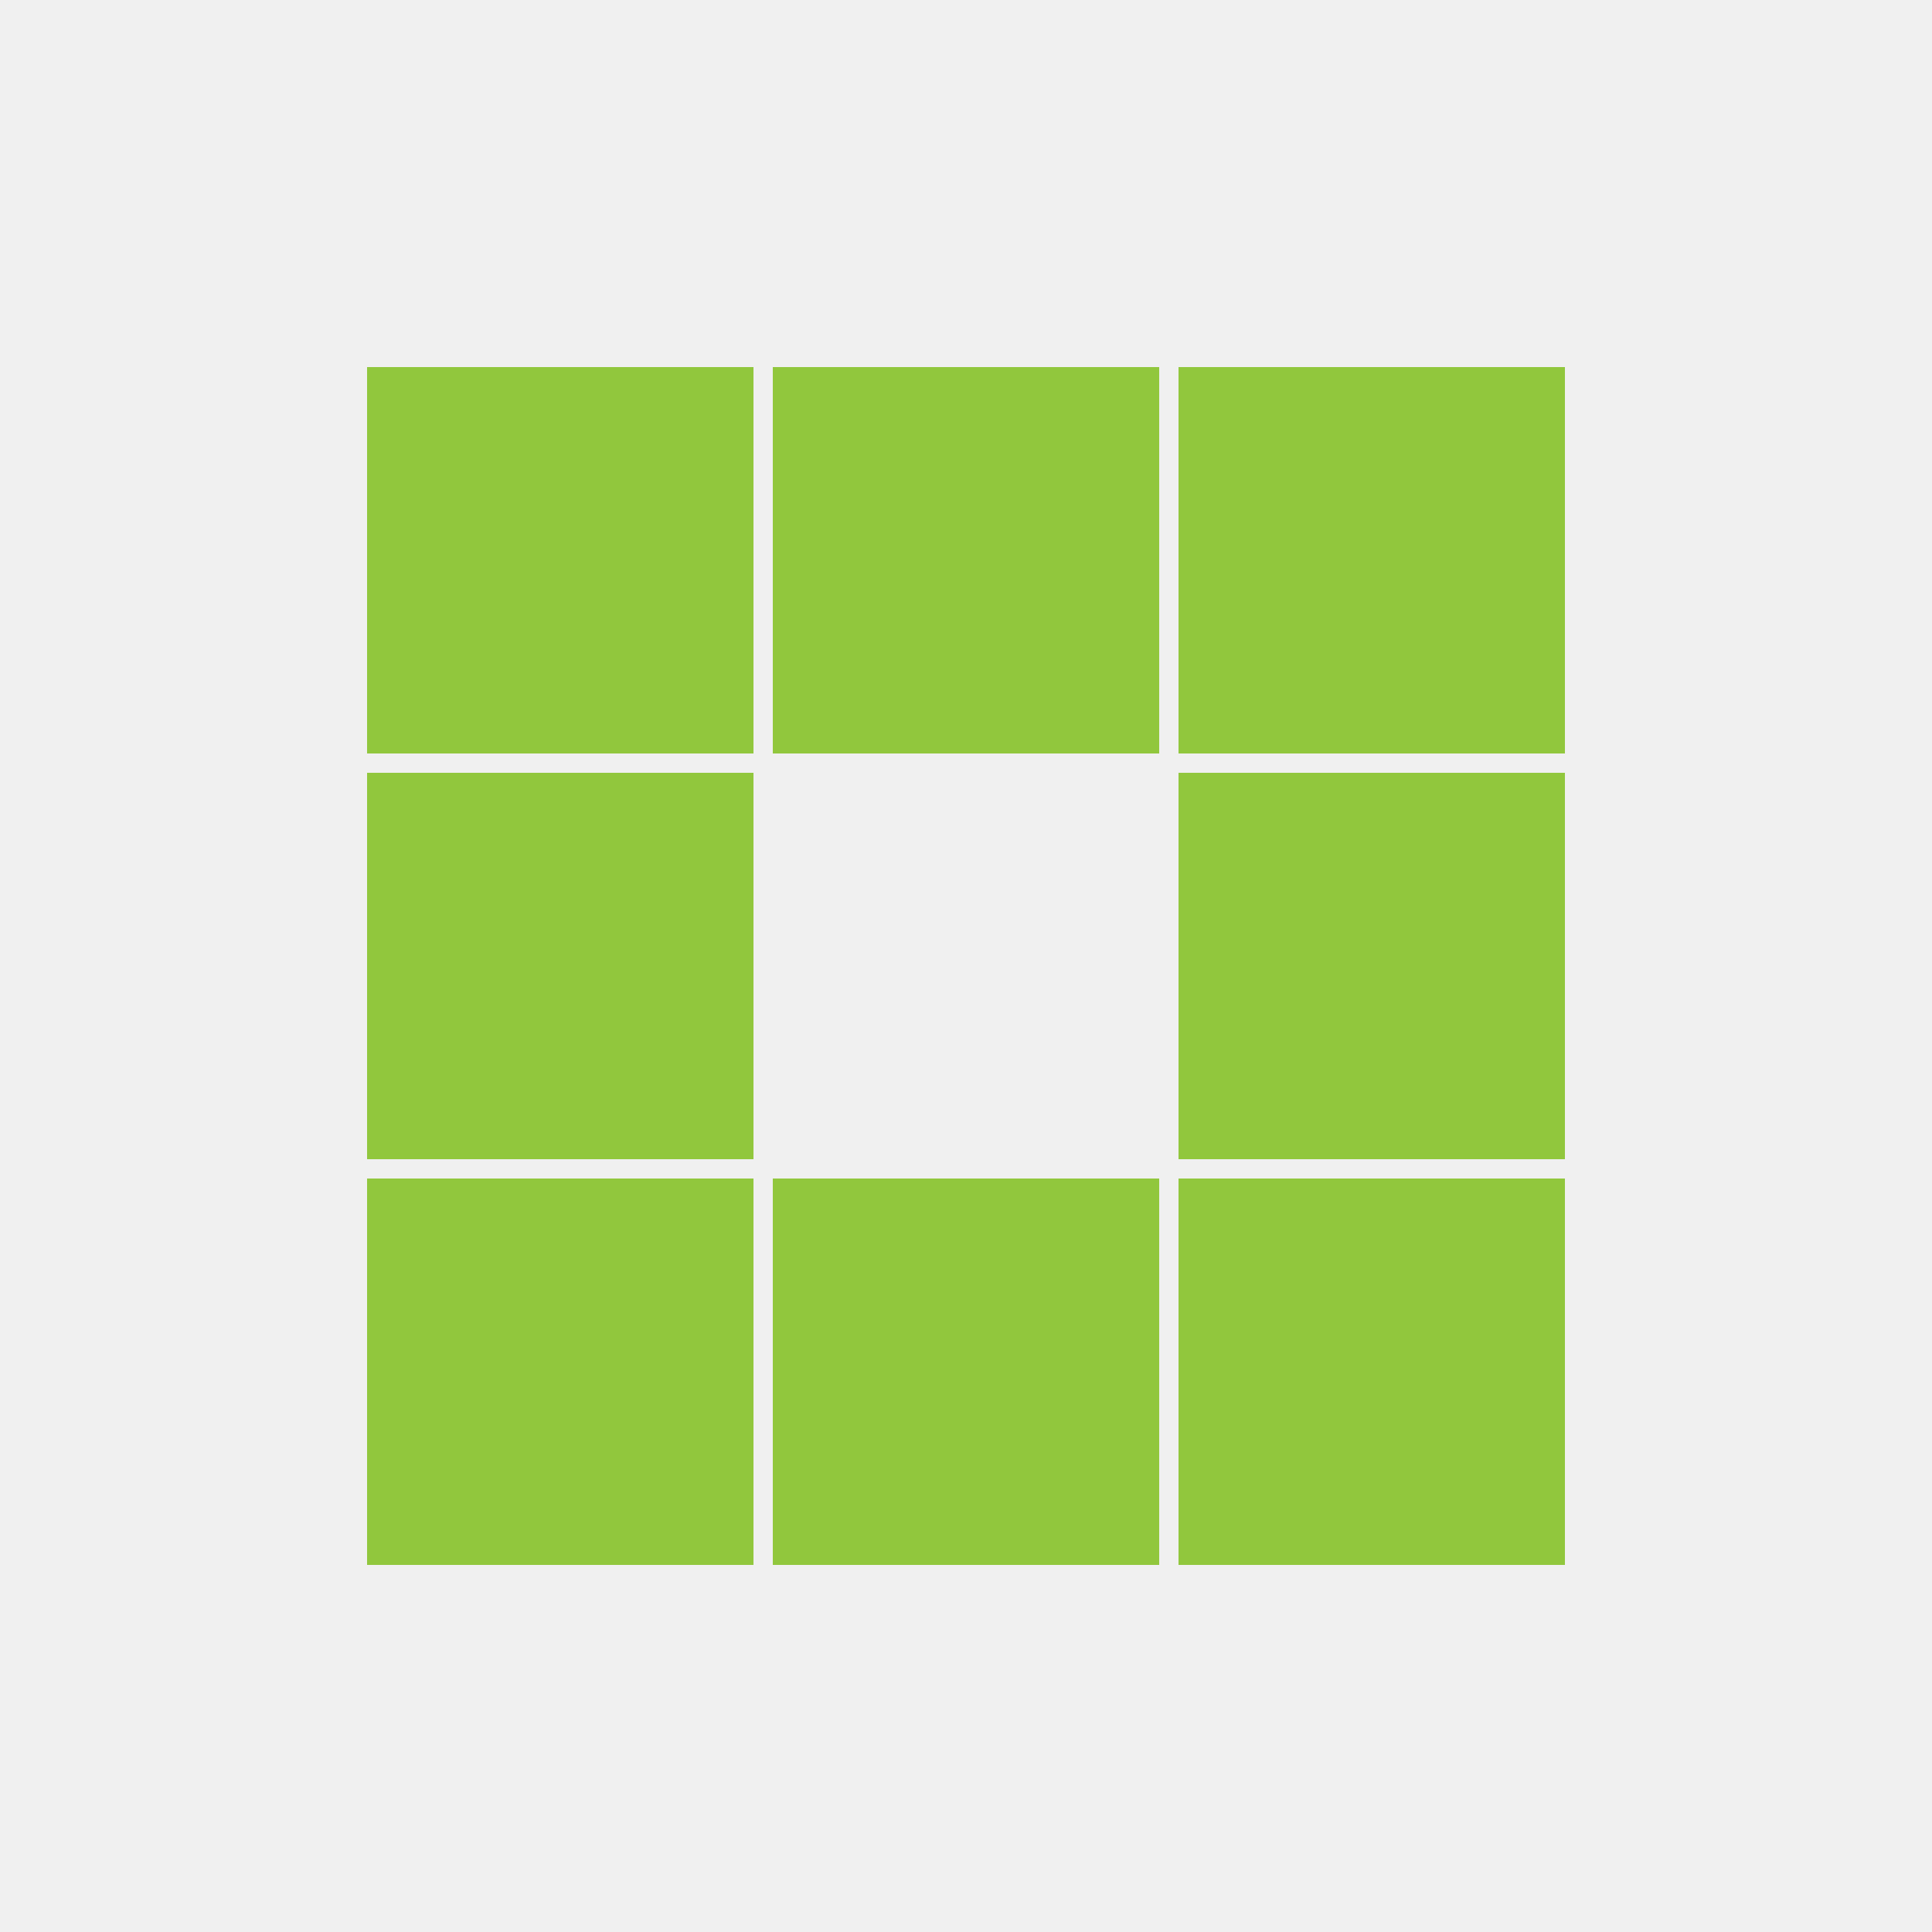
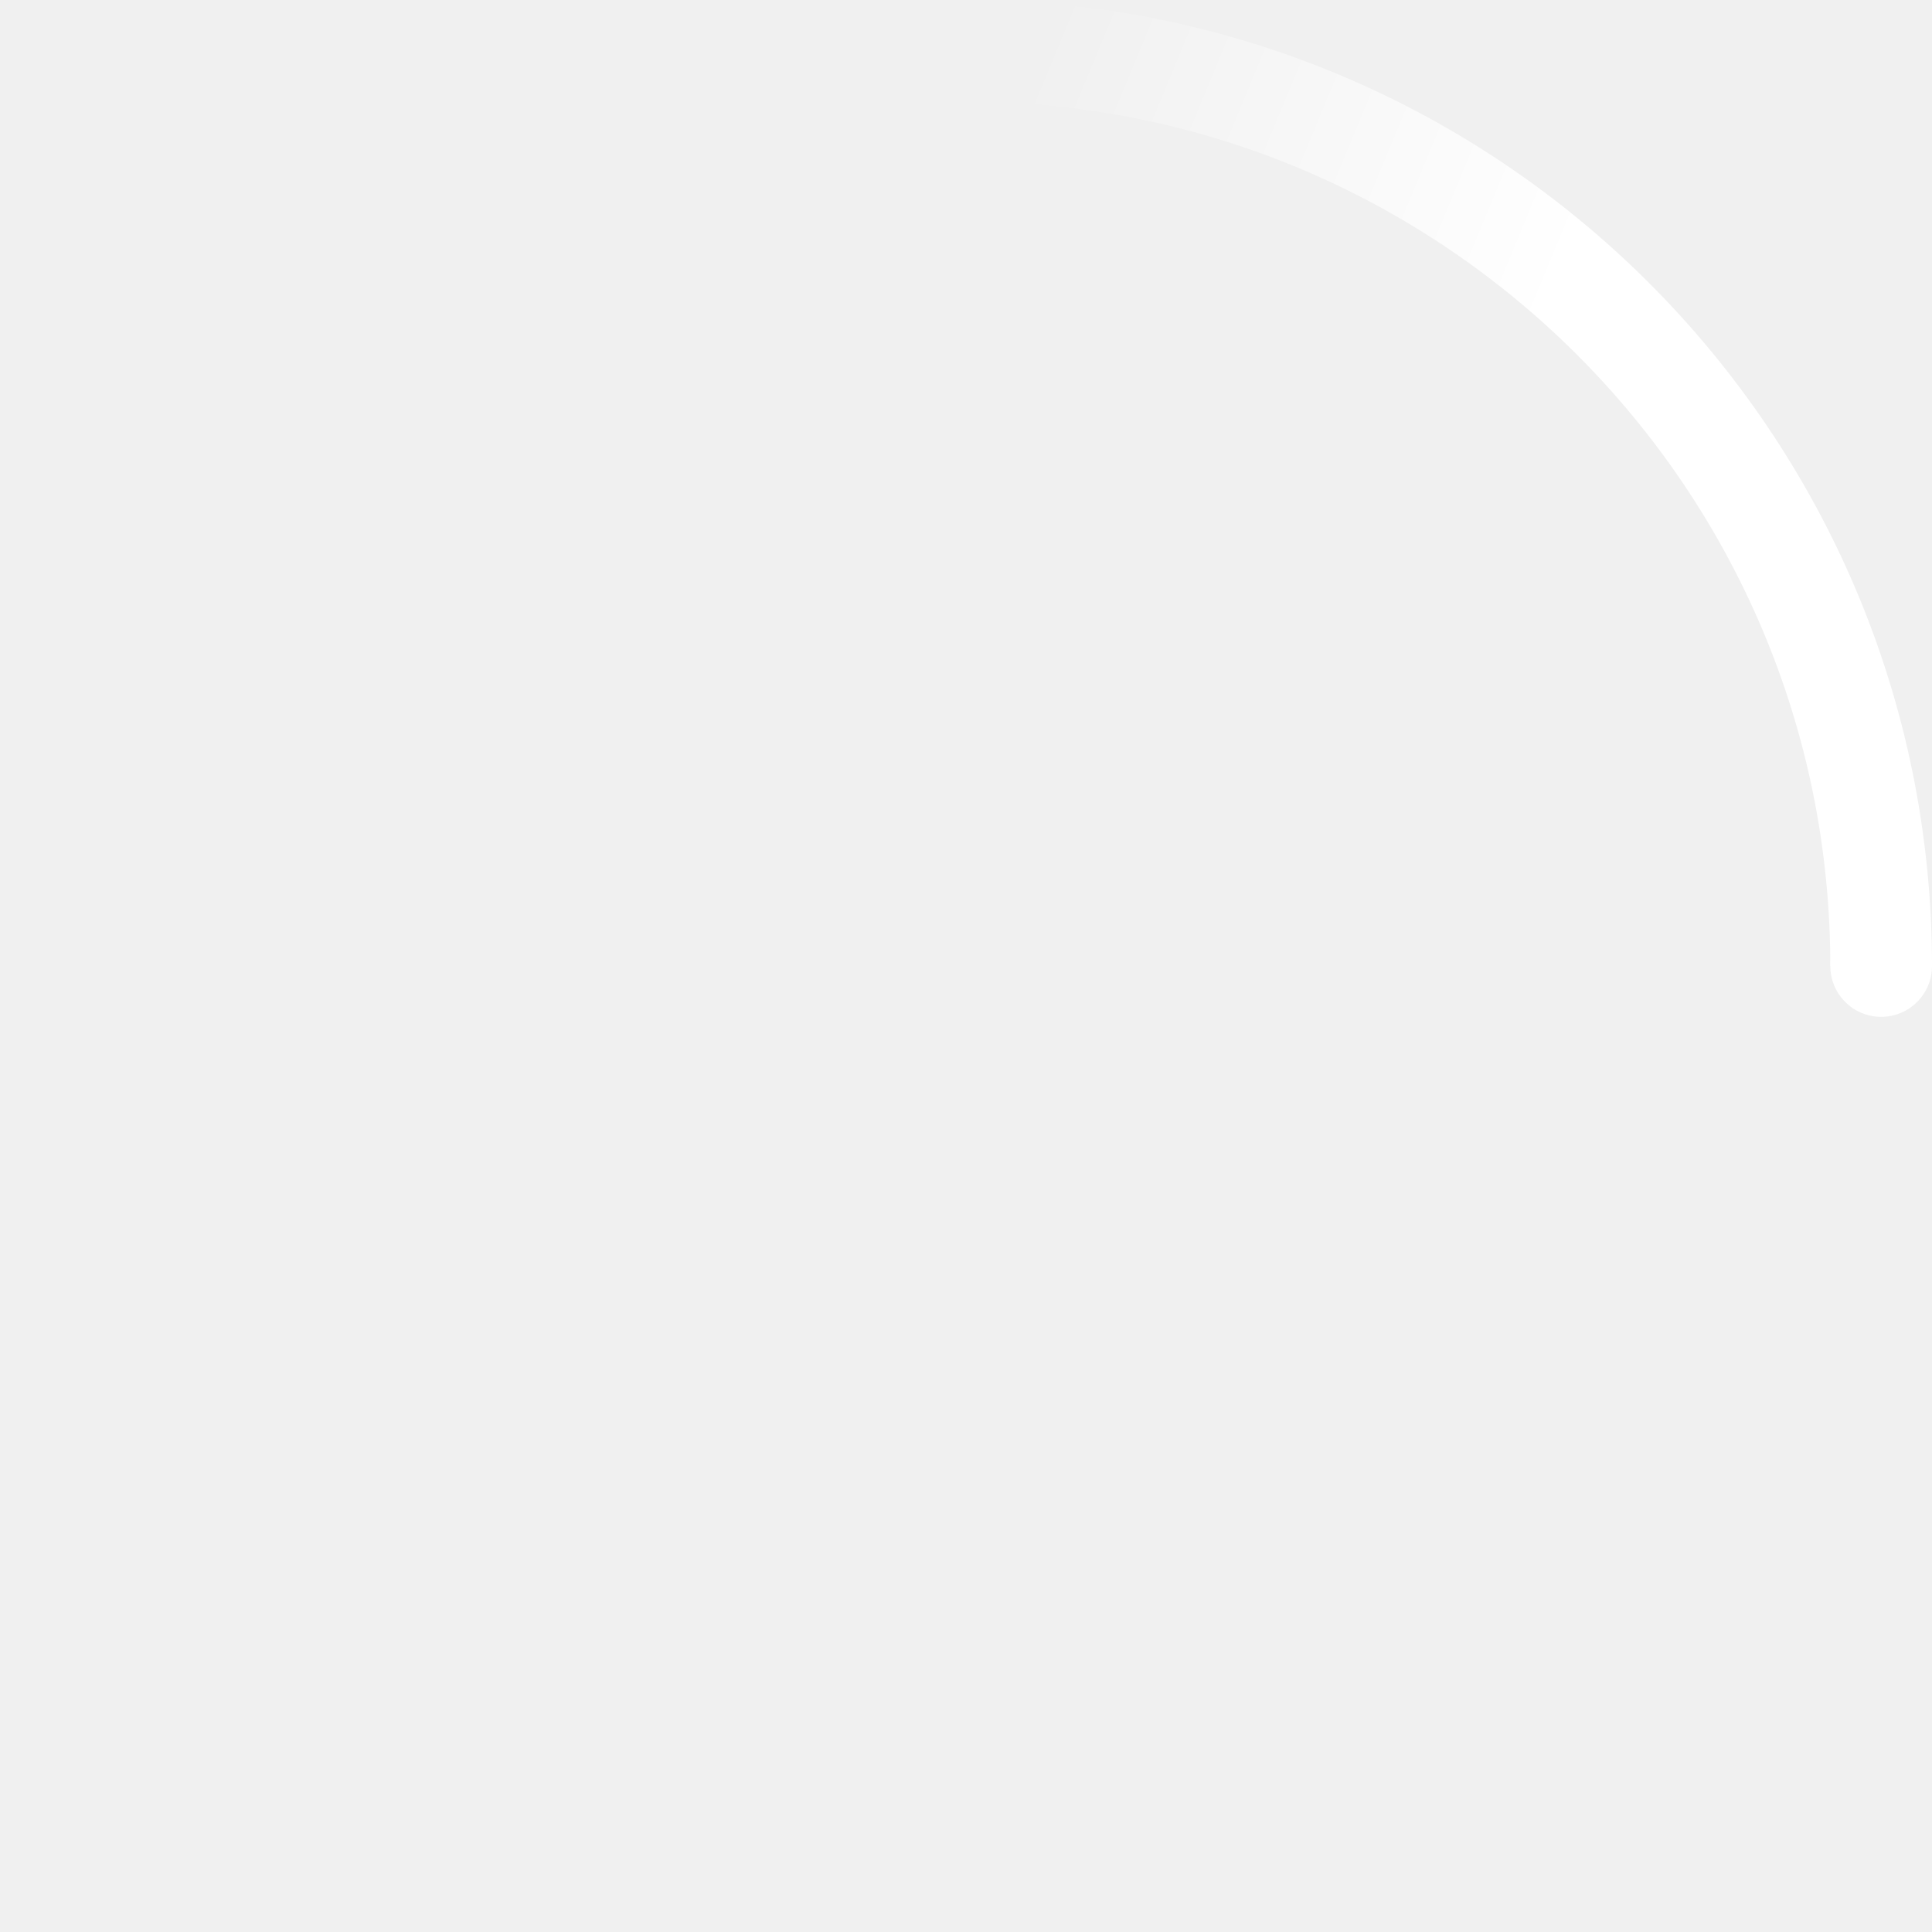
- <svg xmlns="http://www.w3.org/2000/svg" style="margin: auto; background: none; display: block; shape-rendering: auto;" width="200px" height="200px" viewBox="0 0 100 100" preserveAspectRatio="xMidYMid">
-   <rect x="19" y="19" width="20" height="20" fill="#91c73d">
-     <animate attributeName="fill" values="#0094d2;#91c73d;#91c73d" keyTimes="0;0.125;1" dur="1s" repeatCount="indefinite" begin="0s" calcMode="discrete" />
-   </rect>
-   <rect x="40" y="19" width="20" height="20" fill="#91c73d">
-     <animate attributeName="fill" values="#0094d2;#91c73d;#91c73d" keyTimes="0;0.125;1" dur="1s" repeatCount="indefinite" begin="0.125s" calcMode="discrete" />
-   </rect>
-   <rect x="61" y="19" width="20" height="20" fill="#91c73d">
-     <animate attributeName="fill" values="#0094d2;#91c73d;#91c73d" keyTimes="0;0.125;1" dur="1s" repeatCount="indefinite" begin="0.25s" calcMode="discrete" />
-   </rect>
-   <rect x="19" y="40" width="20" height="20" fill="#91c73d">
-     <animate attributeName="fill" values="#0094d2;#91c73d;#91c73d" keyTimes="0;0.125;1" dur="1s" repeatCount="indefinite" begin="0.875s" calcMode="discrete" />
-   </rect>
-   <rect x="61" y="40" width="20" height="20" fill="#91c73d">
-     <animate attributeName="fill" values="#0094d2;#91c73d;#91c73d" keyTimes="0;0.125;1" dur="1s" repeatCount="indefinite" begin="0.375s" calcMode="discrete" />
-   </rect>
-   <rect x="19" y="61" width="20" height="20" fill="#91c73d">
-     <animate attributeName="fill" values="#0094d2;#91c73d;#91c73d" keyTimes="0;0.125;1" dur="1s" repeatCount="indefinite" begin="0.75s" calcMode="discrete" />
-   </rect>
-   <rect x="40" y="61" width="20" height="20" fill="#91c73d">
-     <animate attributeName="fill" values="#0094d2;#91c73d;#91c73d" keyTimes="0;0.125;1" dur="1s" repeatCount="indefinite" begin="0.625s" calcMode="discrete" />
-   </rect>
-   <rect x="61" y="61" width="20" height="20" fill="#91c73d">
-     <animate attributeName="fill" values="#0094d2;#91c73d;#91c73d" keyTimes="0;0.125;1" dur="1s" repeatCount="indefinite" begin="0.5s" calcMode="discrete" />
-   </rect>
+ <svg xmlns="http://www.w3.org/2000/svg" width="38" height="38" viewBox="0 0 38 38">
+   <defs>
+     <linearGradient x1="8.042%" y1="0%" x2="65.682%" y2="23.865%" id="a">
+       <stop stop-color="#fff" stop-opacity="0" offset="0%" />
+       <stop stop-color="#fff" stop-opacity=".631" offset="63.146%" />
+       <stop stop-color="#fff" offset="100%" />
+     </linearGradient>
+   </defs>
+   <g fill="none" fill-rule="evenodd">
+     <g transform="translate(1 1)">
+       <path d="M36 18c0-9.94-8.06-18-18-18" id="Oval-2" stroke="url(#a)" stroke-width="2">
+         <animateTransform attributeName="transform" type="rotate" from="0 18 18" to="360 18 18" dur="0.9s" repeatCount="indefinite" />
+       </path>
+       <circle fill="#fff" cx="36" cy="18" r="1">
+         <animateTransform attributeName="transform" type="rotate" from="0 18 18" to="360 18 18" dur="0.9s" repeatCount="indefinite" />
+       </circle>
+     </g>
+   </g>
</svg>
